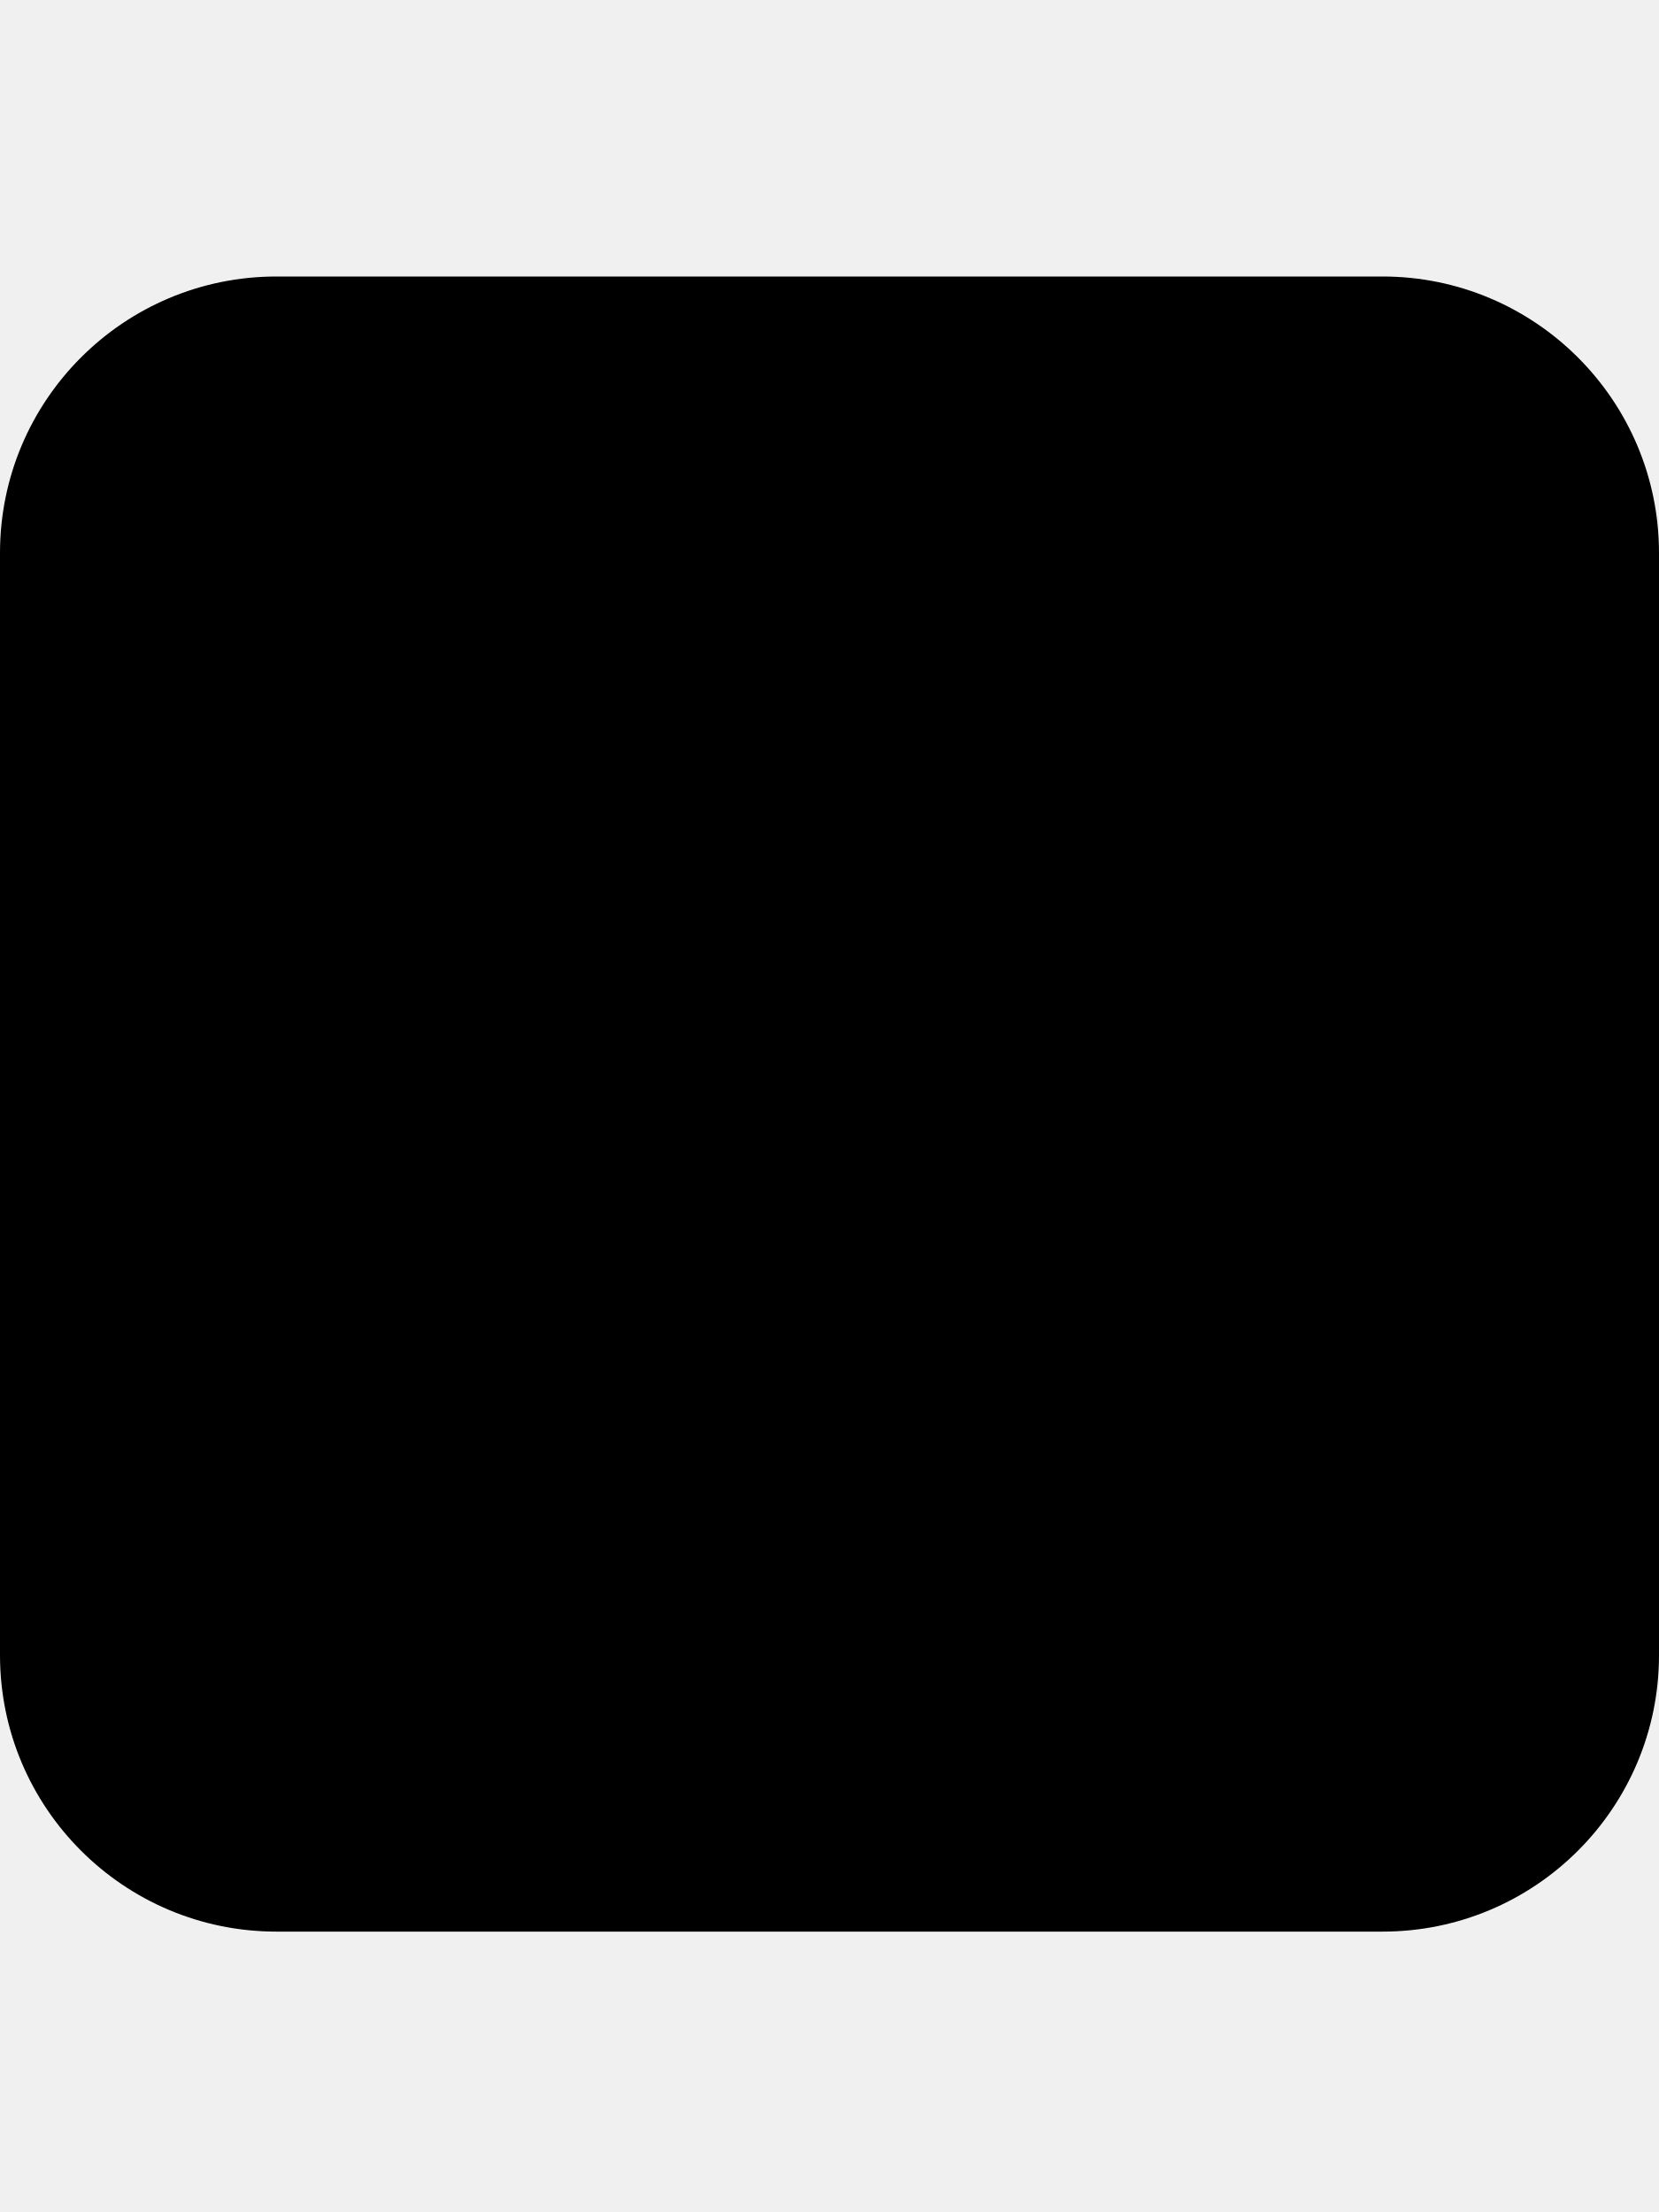
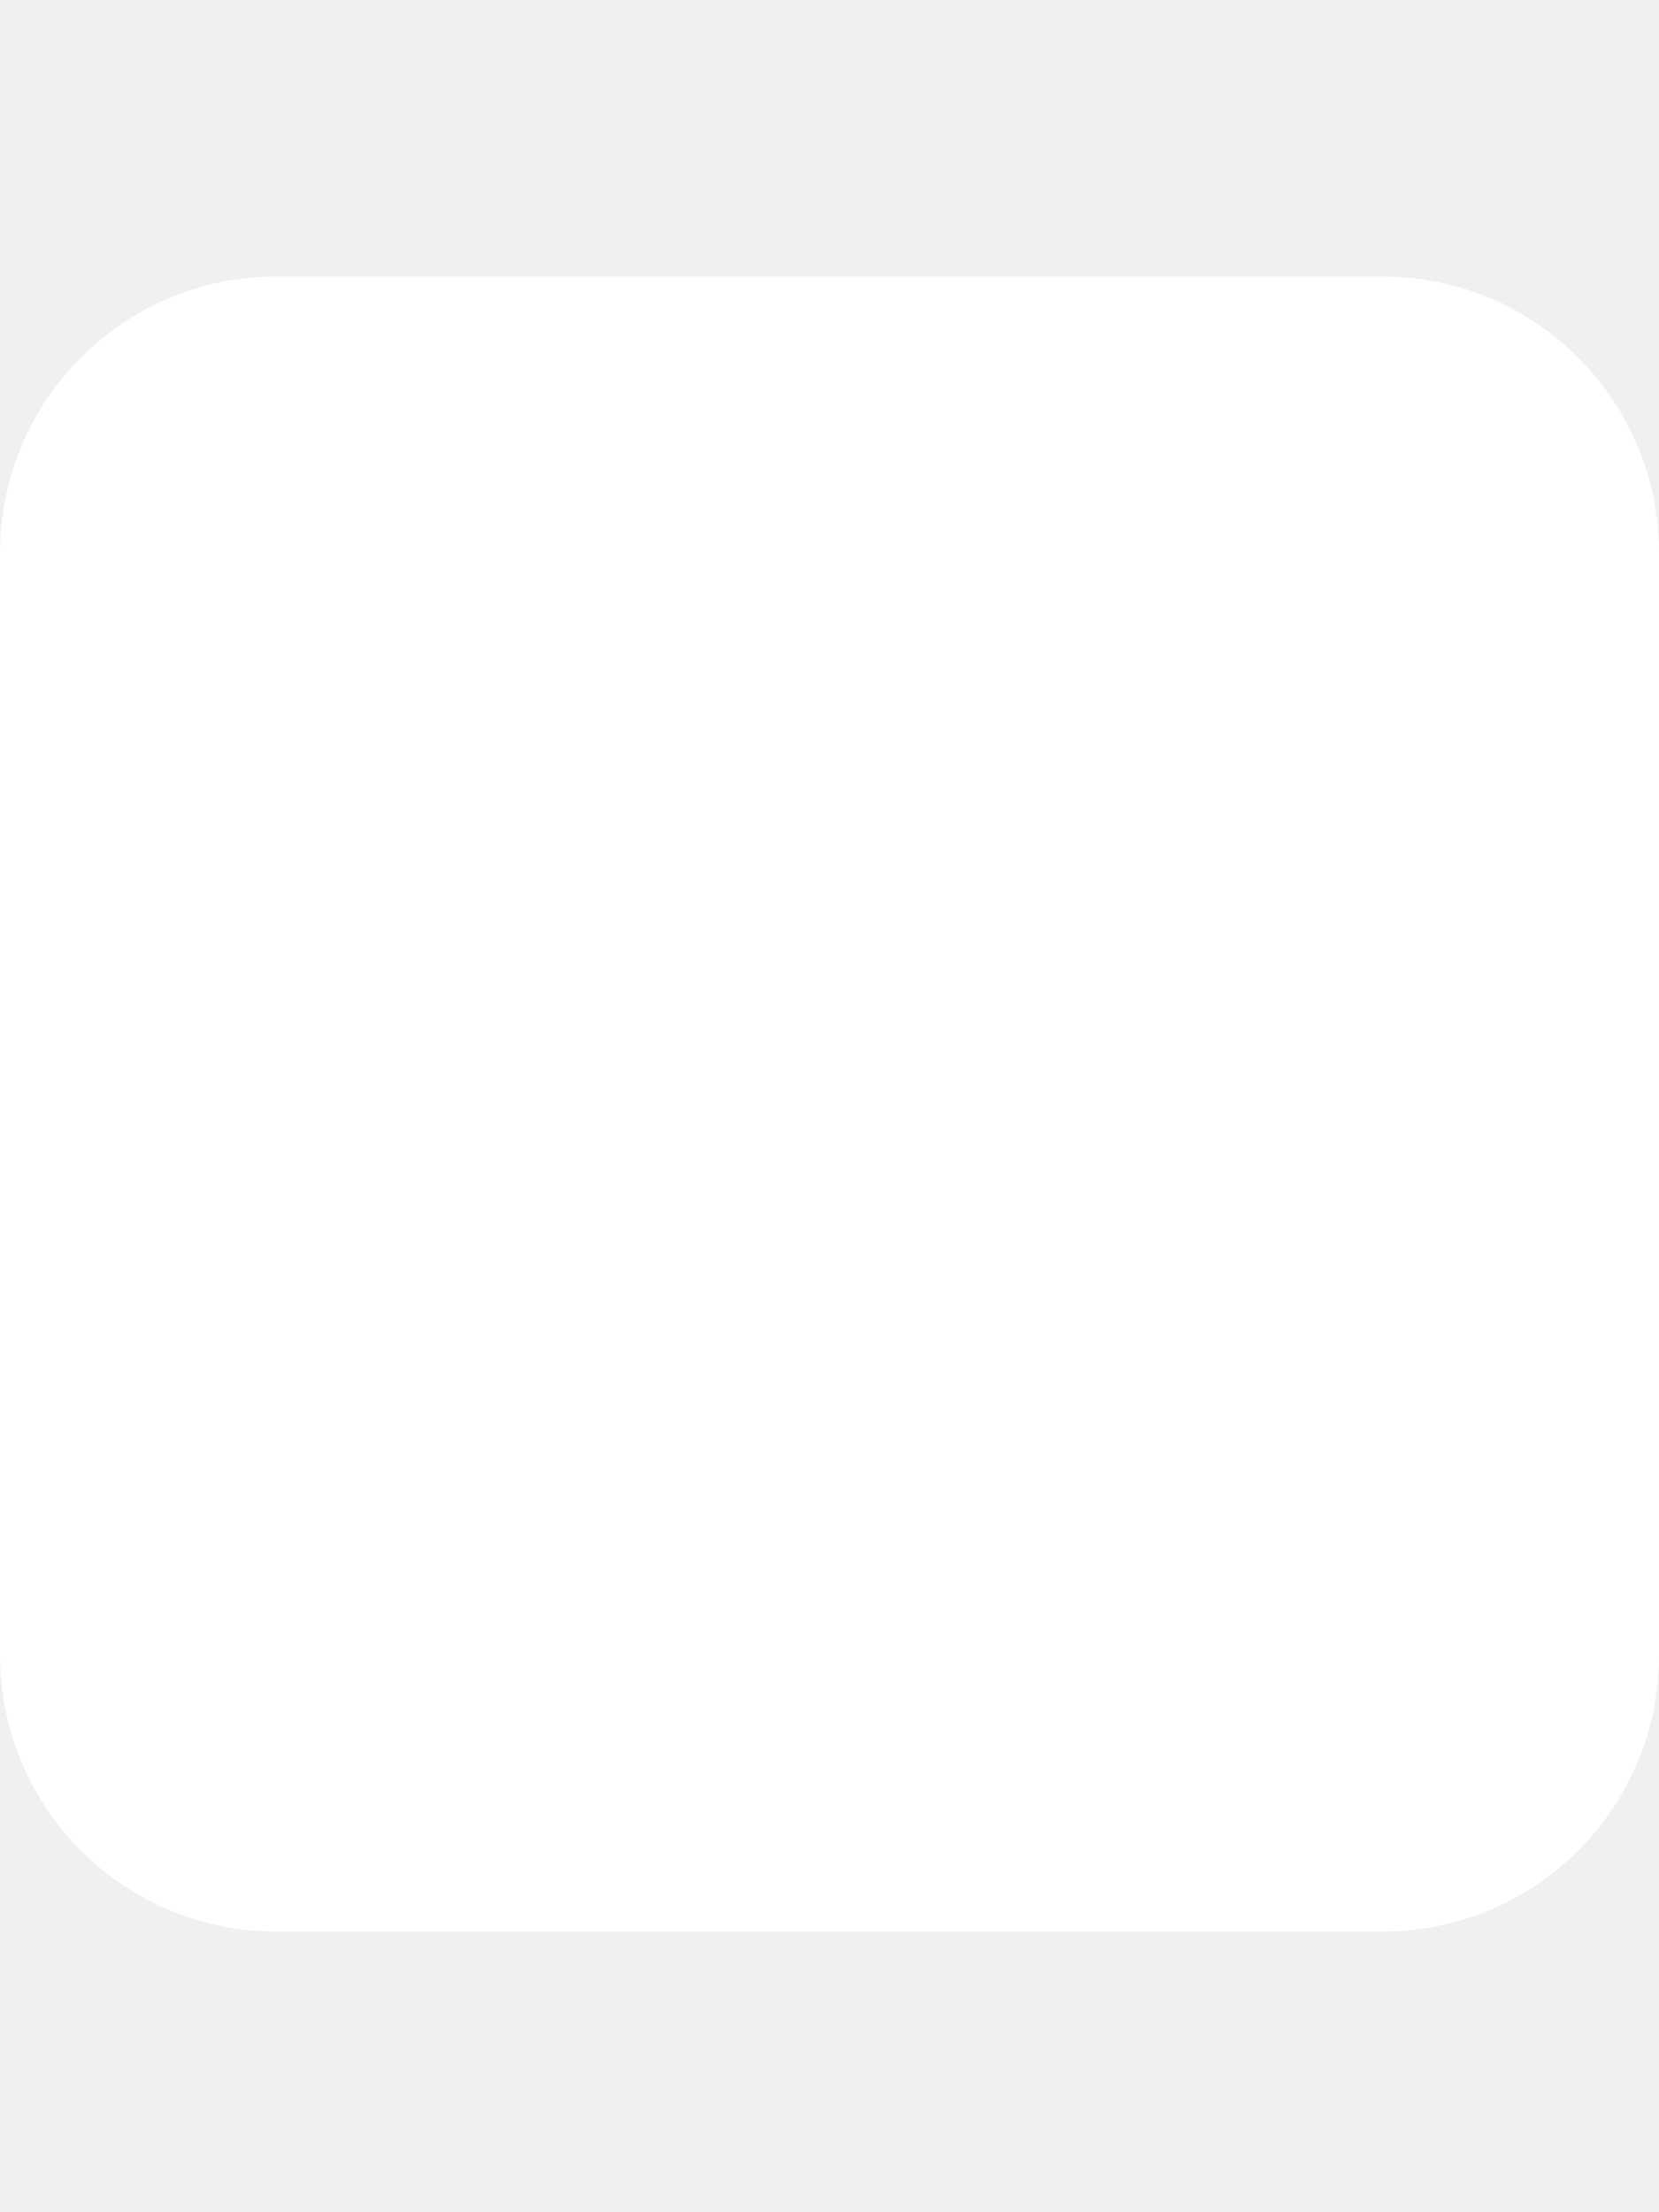
- <svg xmlns="http://www.w3.org/2000/svg" viewBox="0 0 384 512">
-   <path d="M384 128v255.1c0 35.35-28.65 64-64 64H64c-35.35 0-64-28.65-64-64V128c0-35.35 28.65-64 64-64H320C355.3 64 384 92.65 384 128z" />
+ <svg xmlns="http://www.w3.org/2000/svg" version="1.1" id="Ebene_1" x="0px" y="0px" viewBox="0 0 384 512" style="enable-background:new 0 0 384 512;" xml:space="preserve">
+   <style type="text/css">
+ 	.st0{fill:#FFFFFF;}
+ </style>
+   <path class="st0" d="M384,128v255.1c0,35.4-28.6,64-64,64H64c-35.3,0-64-28.6-64-64V128c0-35.3,28.6-64,64-64h256  C355.3,64,384,92.6,384,128z" />
</svg>
